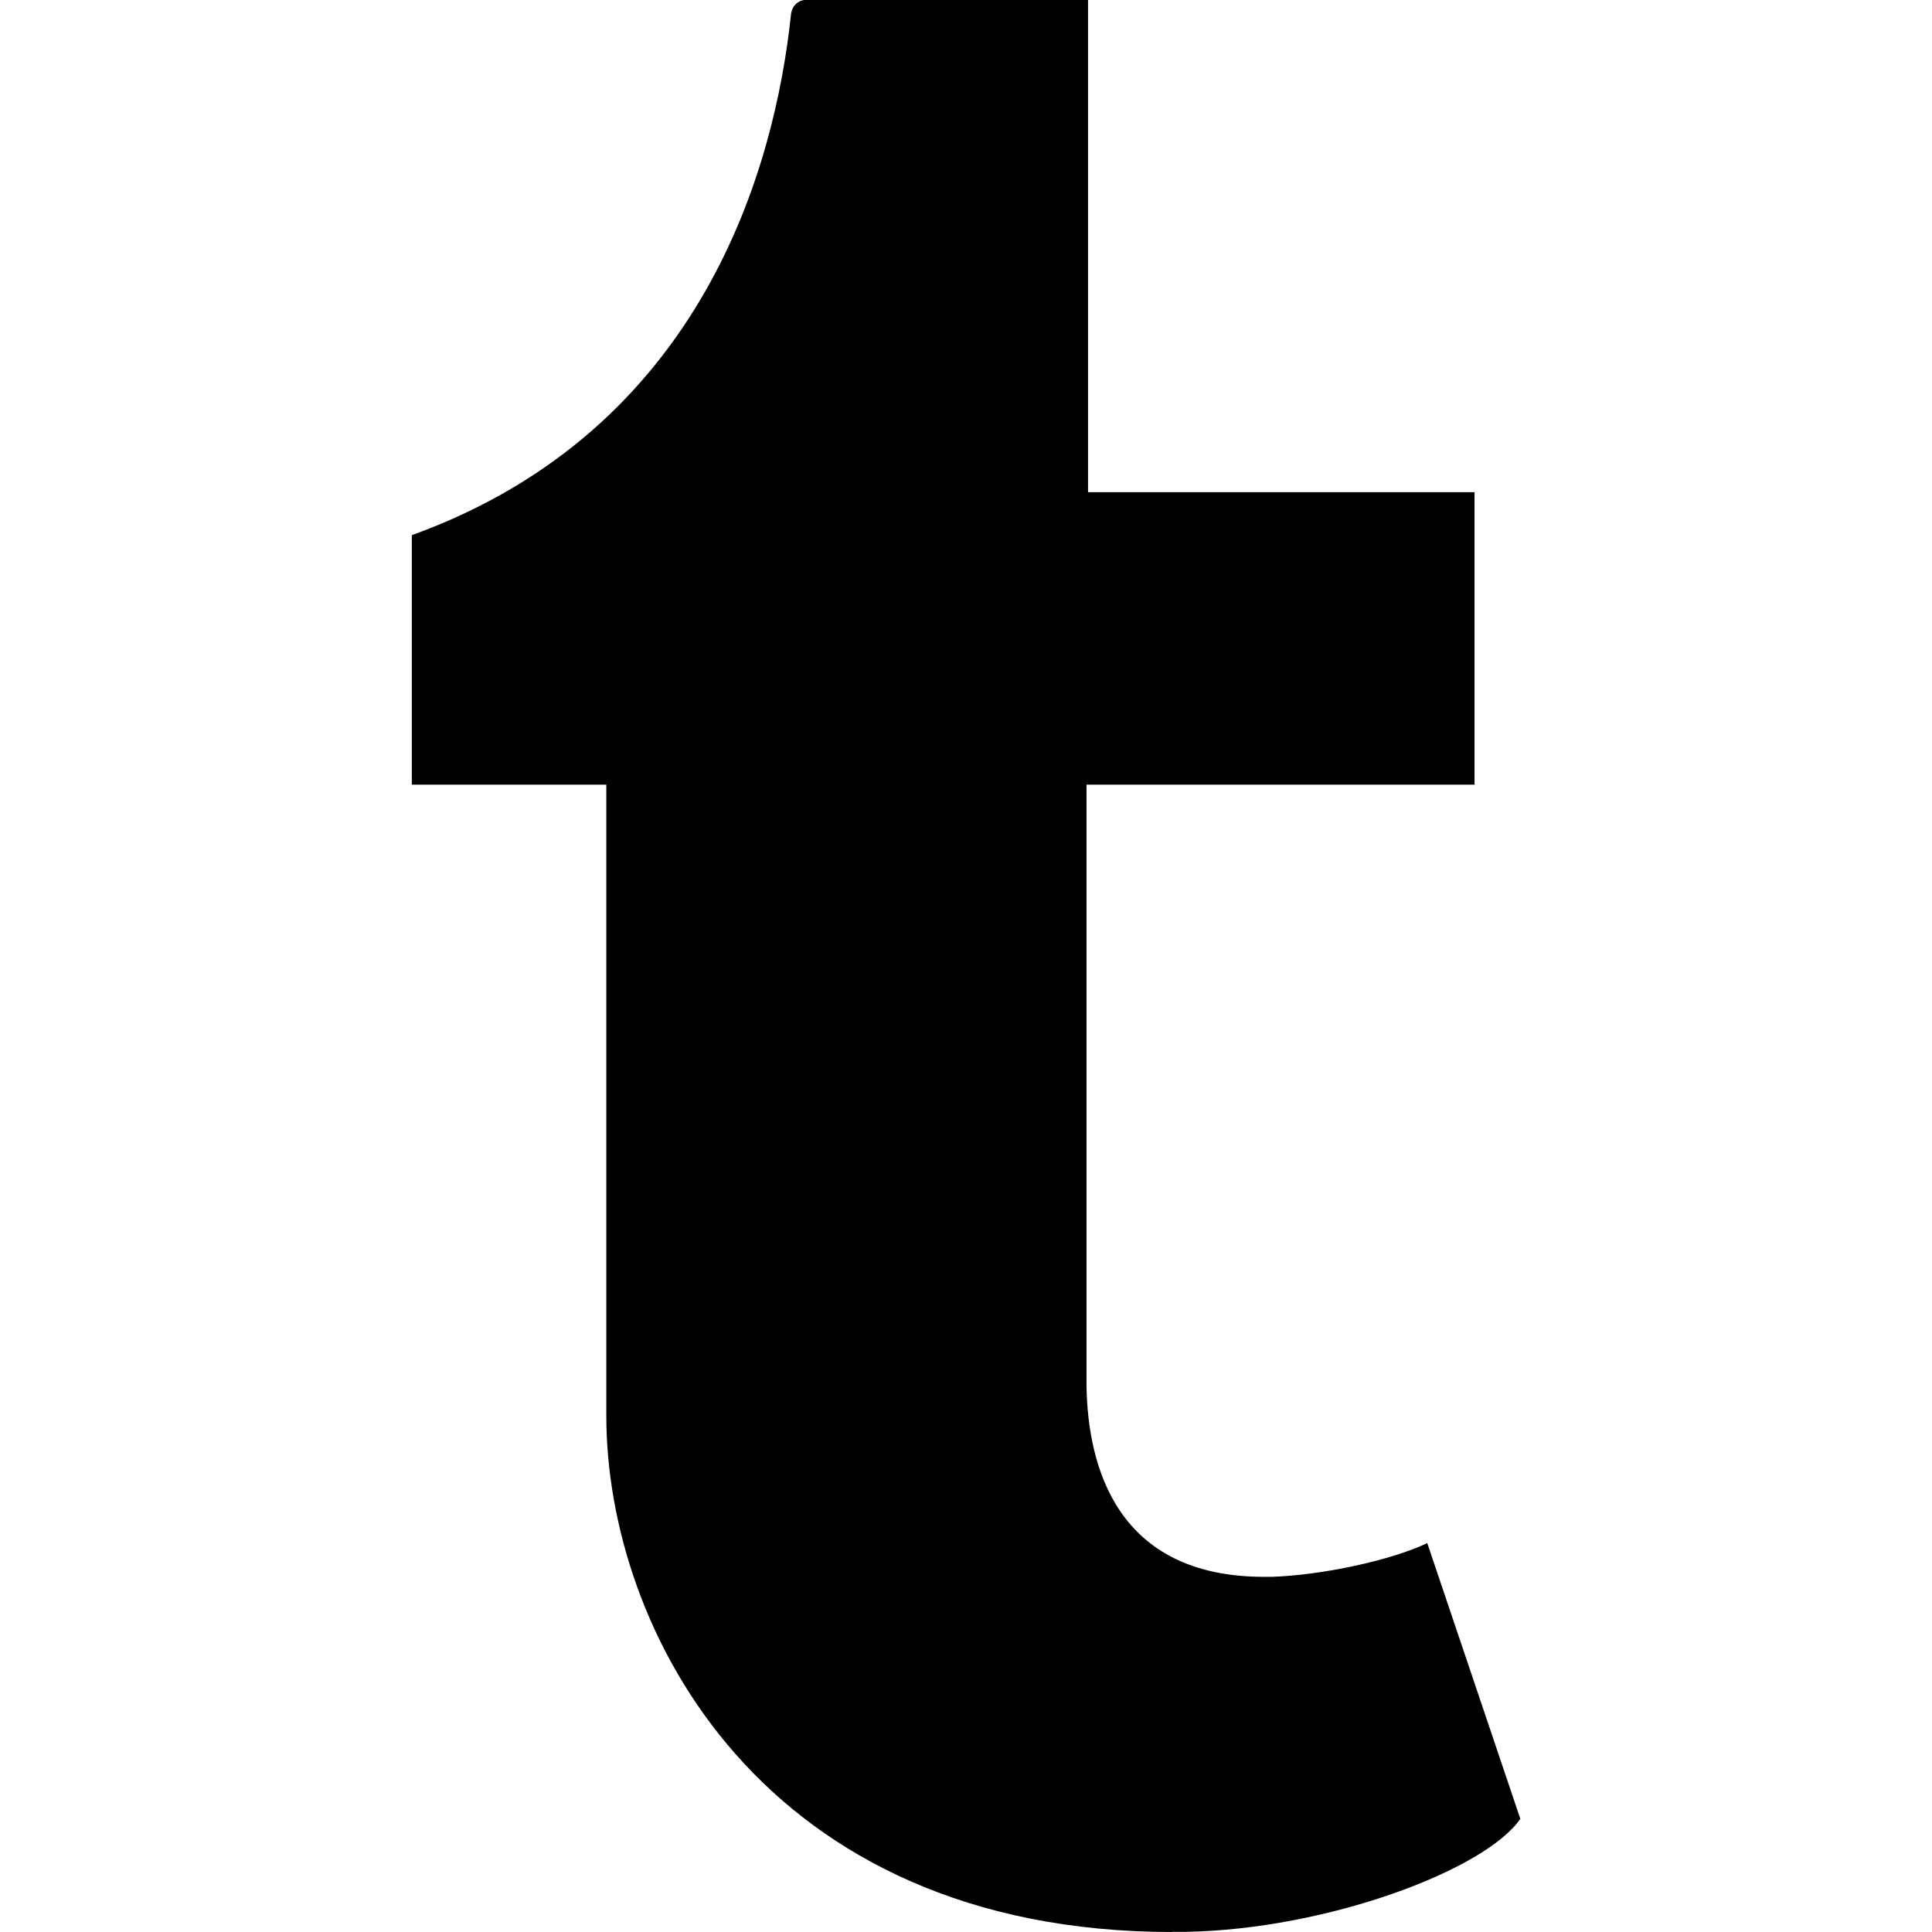
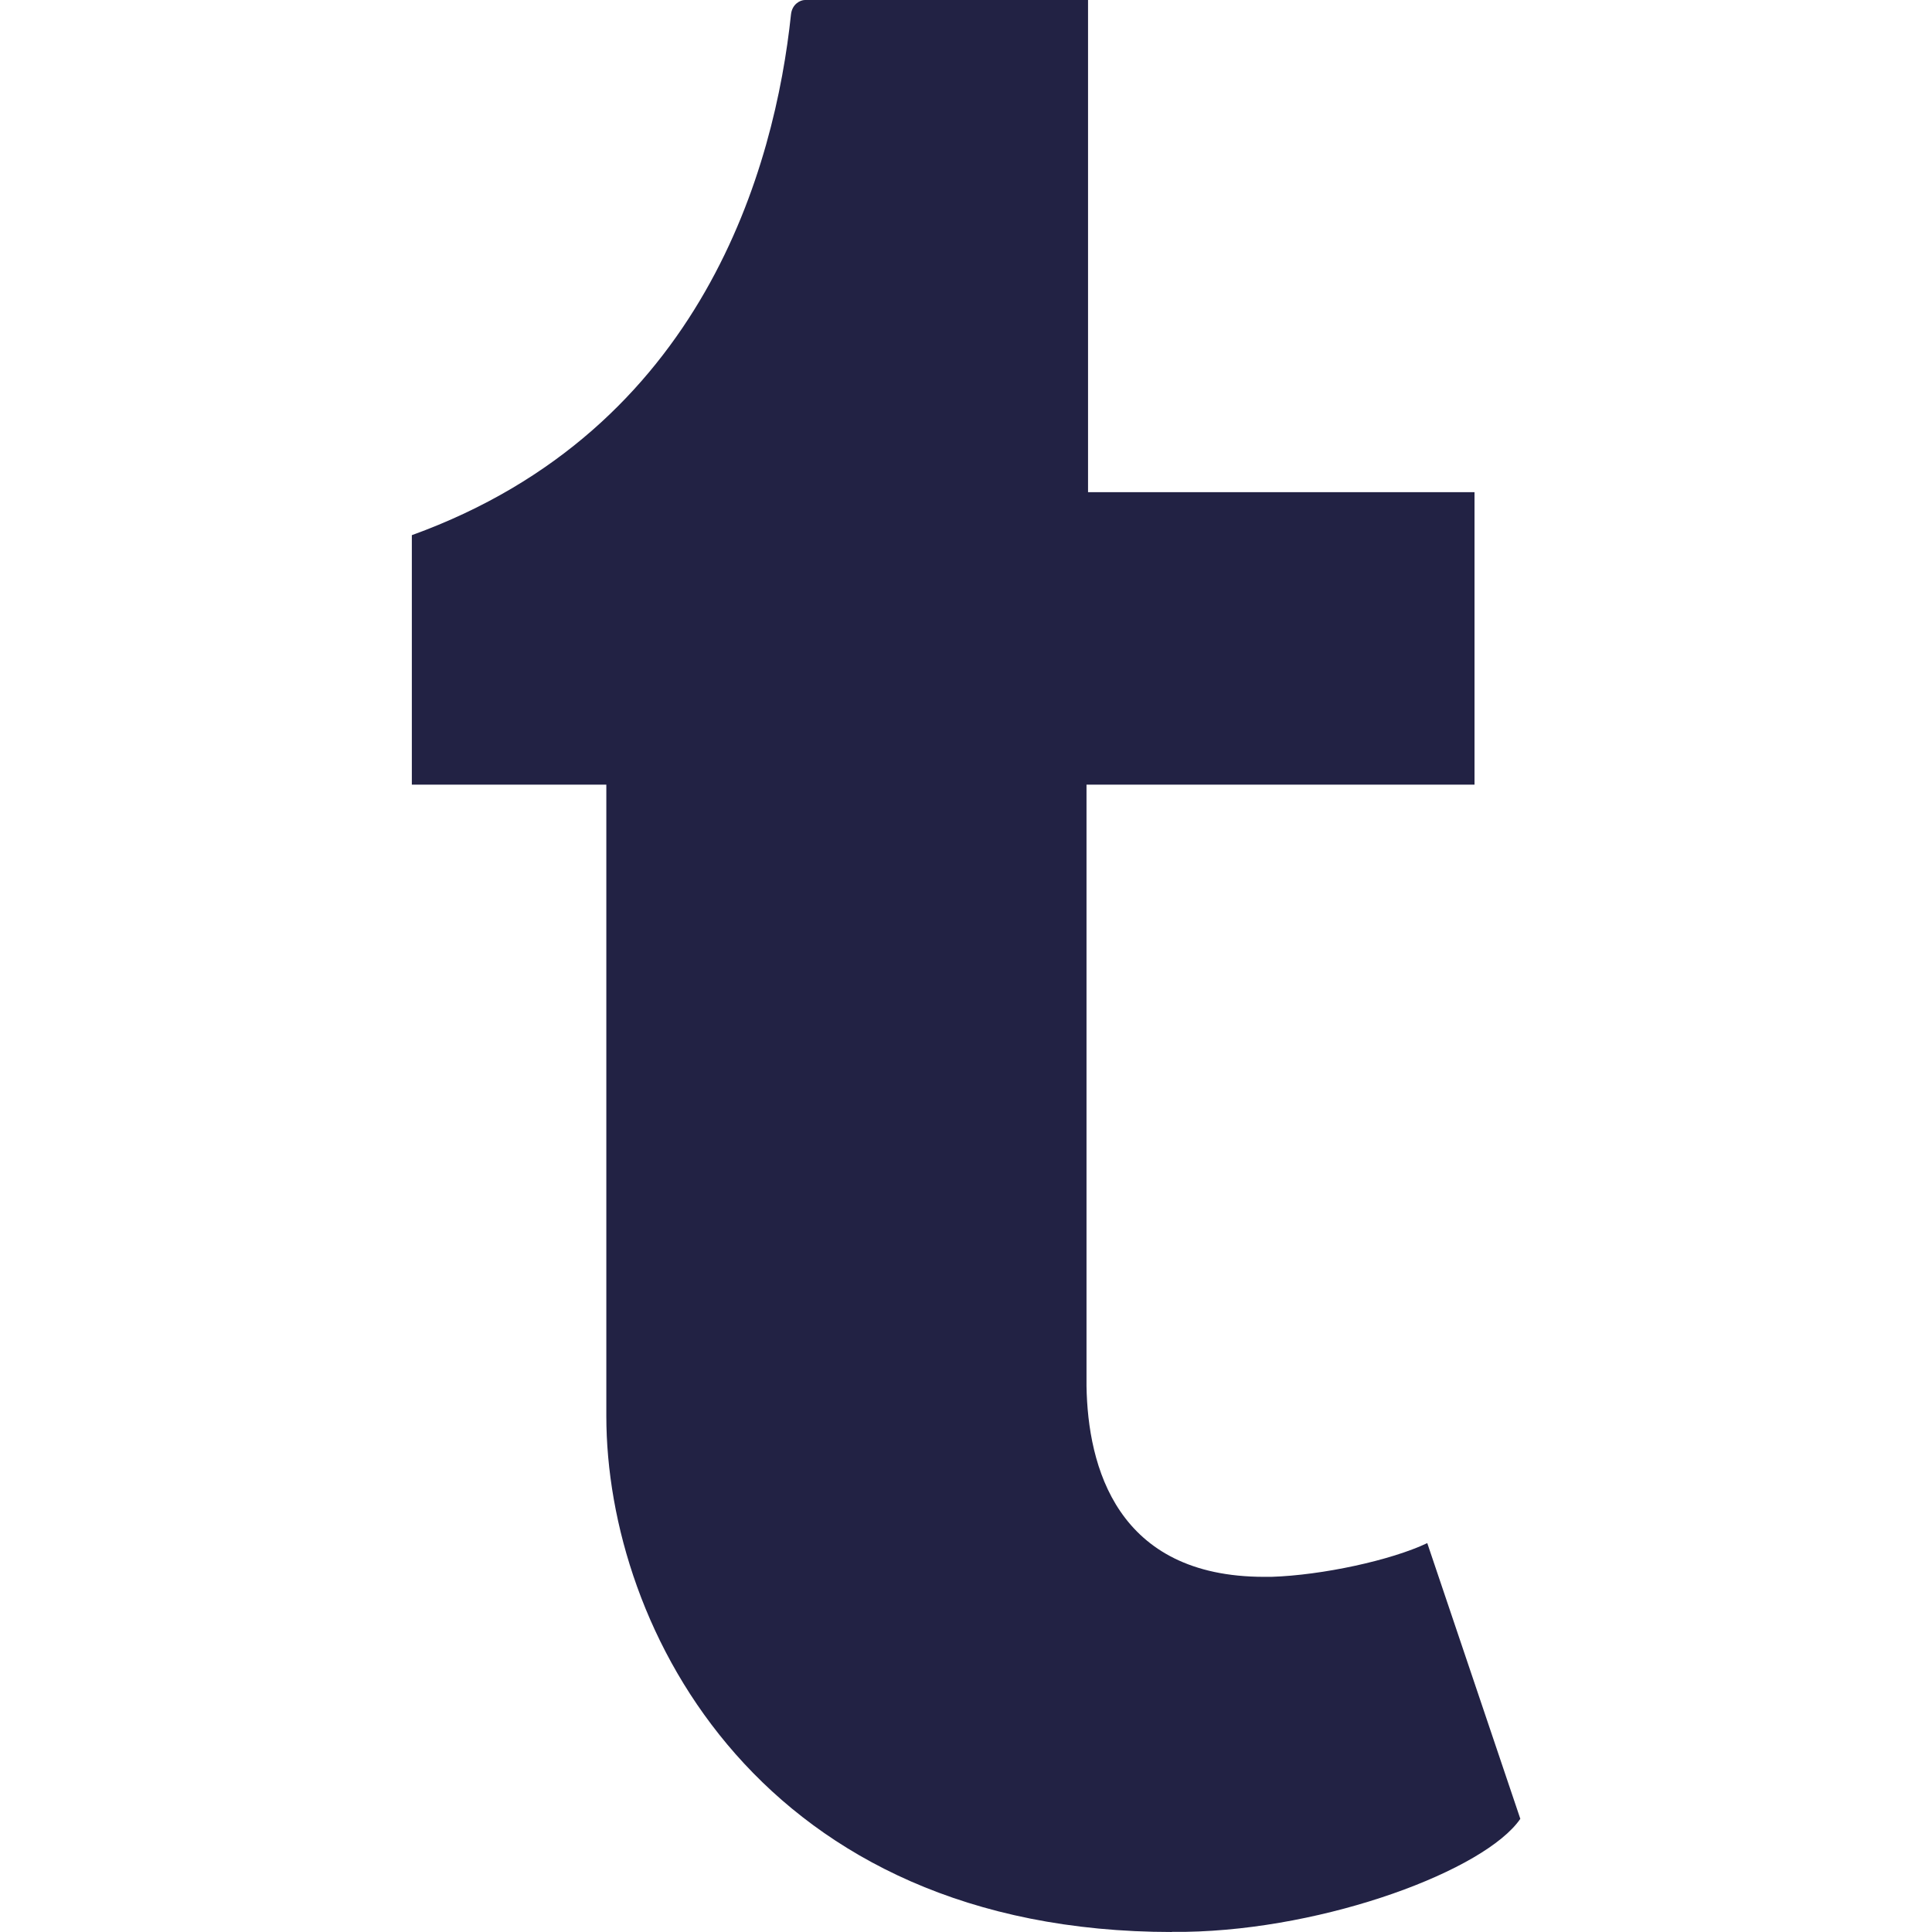
<svg xmlns="http://www.w3.org/2000/svg" role="img" viewBox="0 0 24 24">
-   <path d="M14.563 24c-5.093 0-7.031-3.756-7.031-6.411V9.747H5.116V6.648c3.63-1.313 4.512-4.596 4.71-6.469C9.84.051 9.941 0 9.999 0h3.517v6.114h4.801v3.633h-4.82v7.47c.016 1.001.375 2.371 2.207 2.371h.09c.631-.02 1.486-.205 1.936-.419l1.156 3.425c-.436.636-2.4 1.374-4.156 1.404h-.178l.011.002z" />
+   <path fill="#222244" d="M14.563 24c-5.093 0-7.031-3.756-7.031-6.411V9.747H5.116V6.648c3.63-1.313 4.512-4.596 4.71-6.469C9.84.051 9.941 0 9.999 0h3.517v6.114h4.801v3.633h-4.82v7.47c.016 1.001.375 2.371 2.207 2.371h.09c.631-.02 1.486-.205 1.936-.419l1.156 3.425c-.436.636-2.4 1.374-4.156 1.404h-.178l.011.002z" />
</svg>
